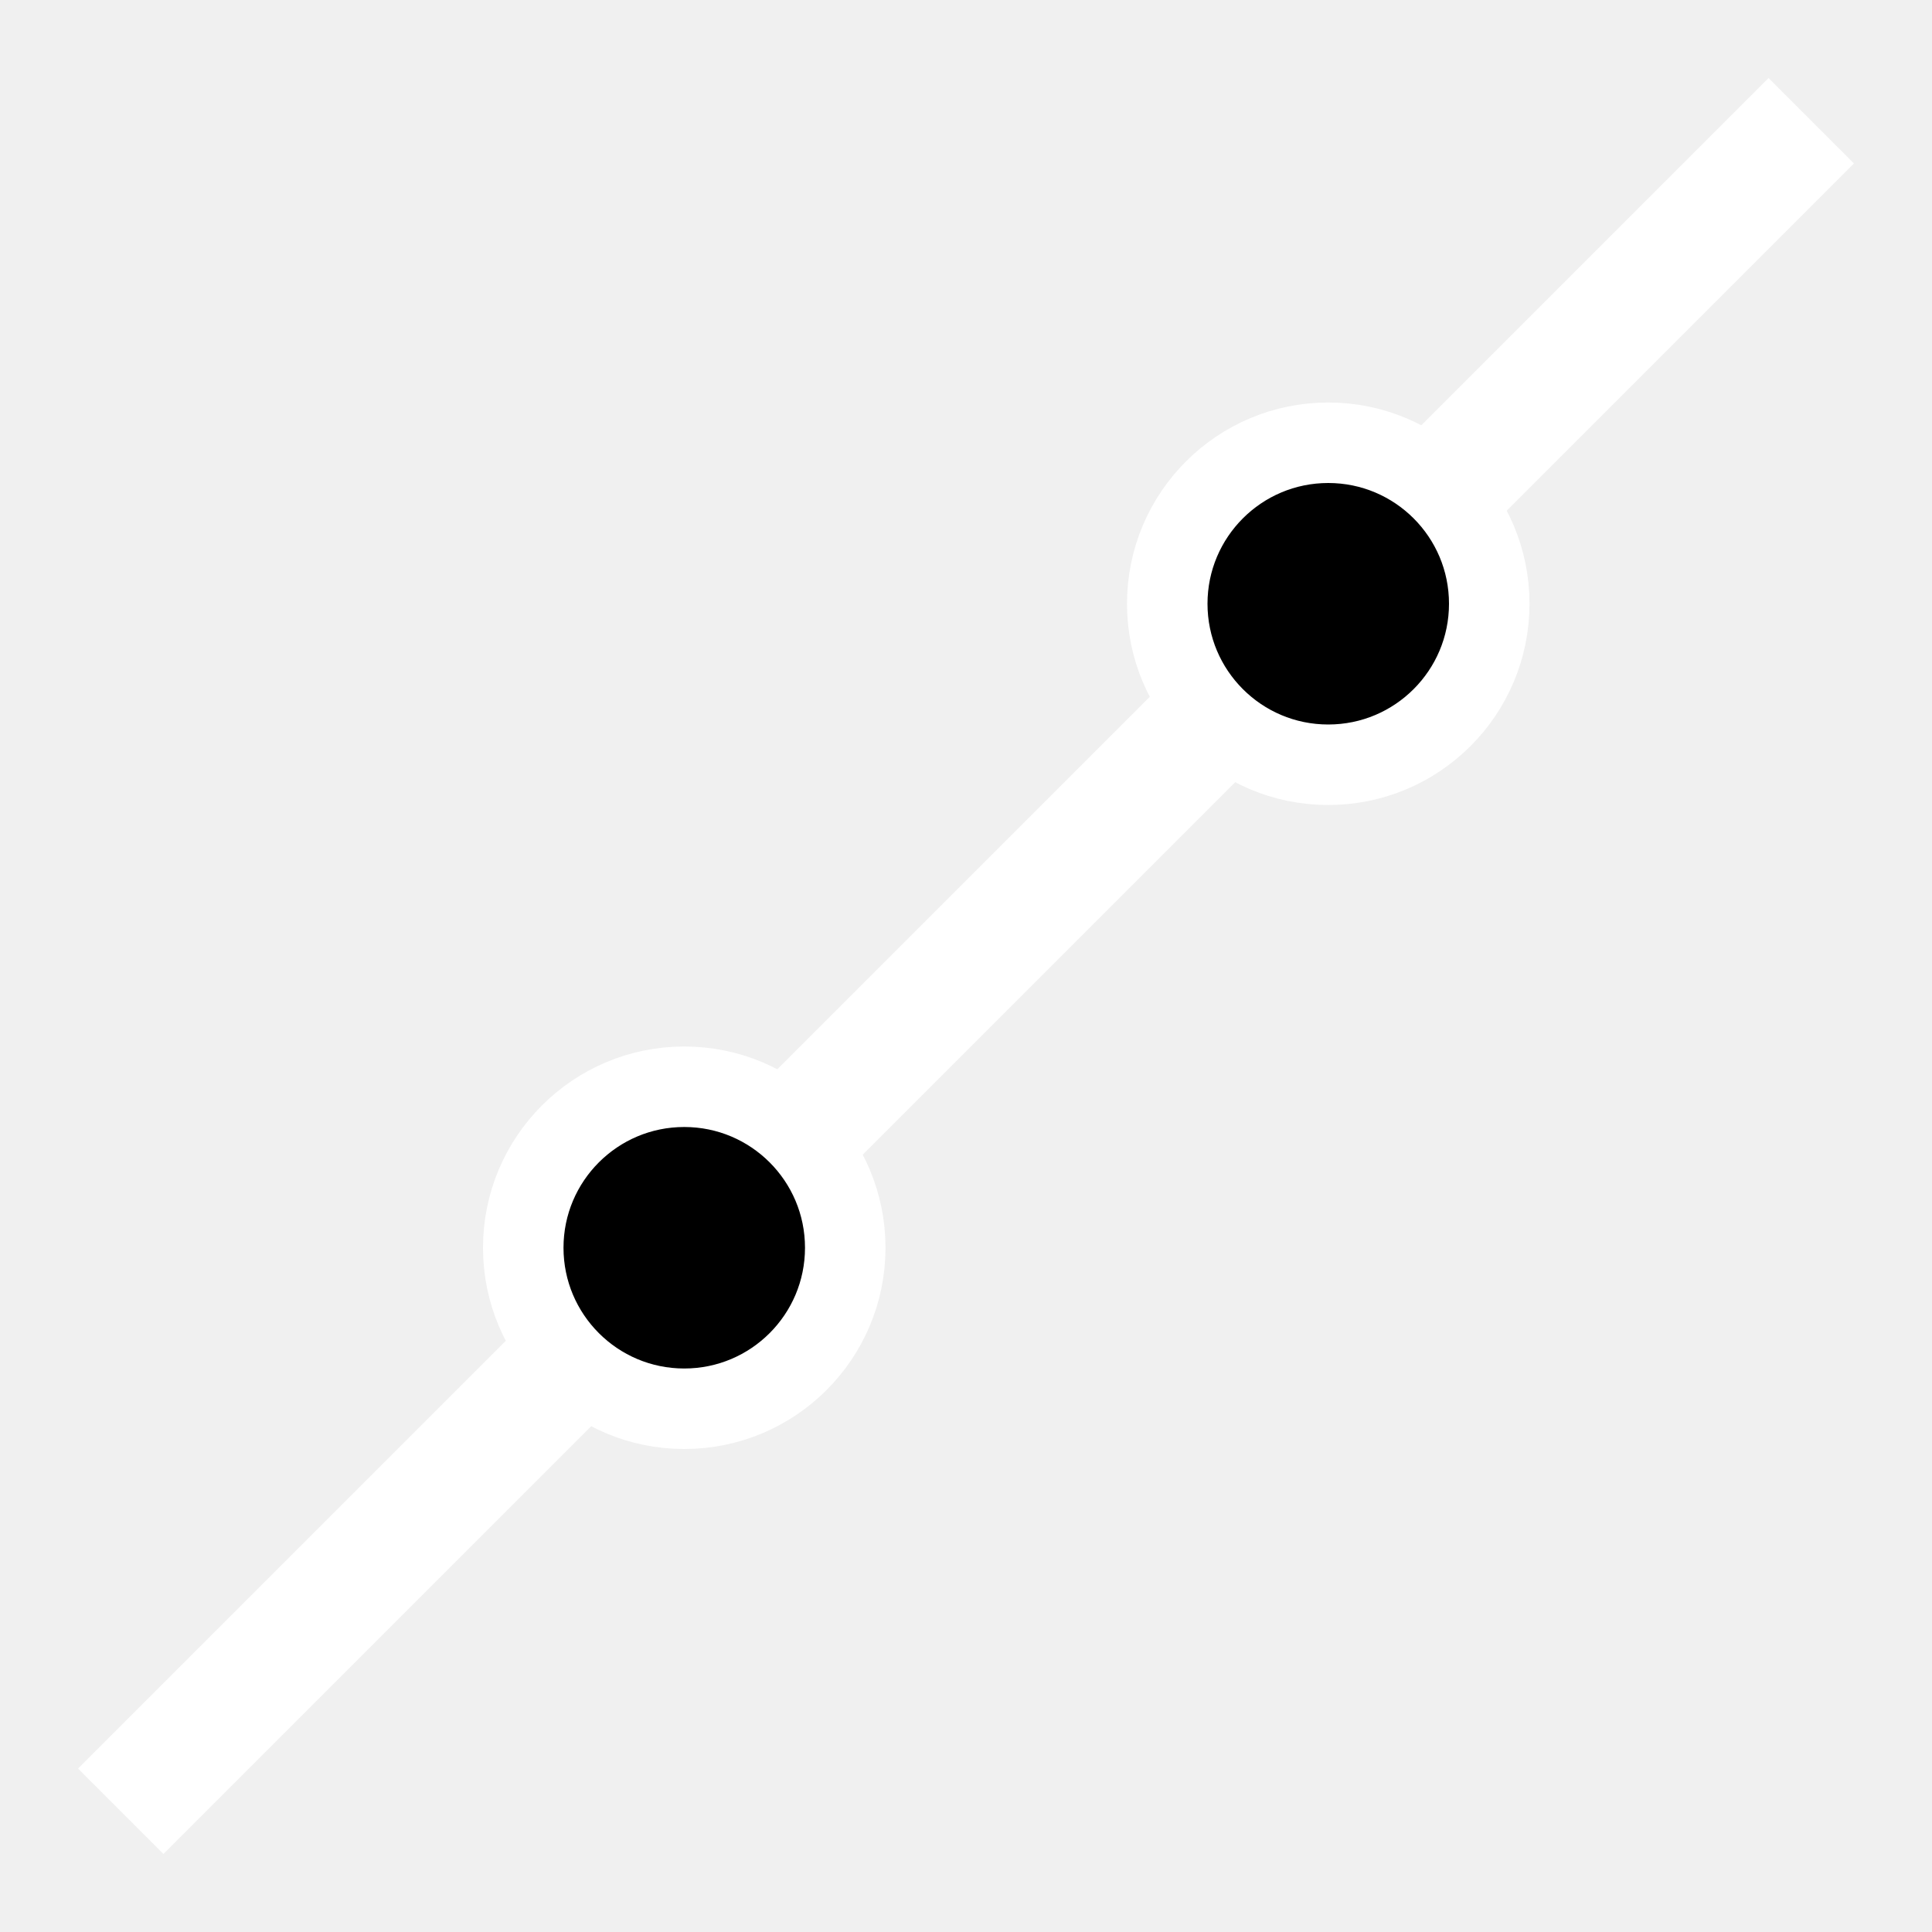
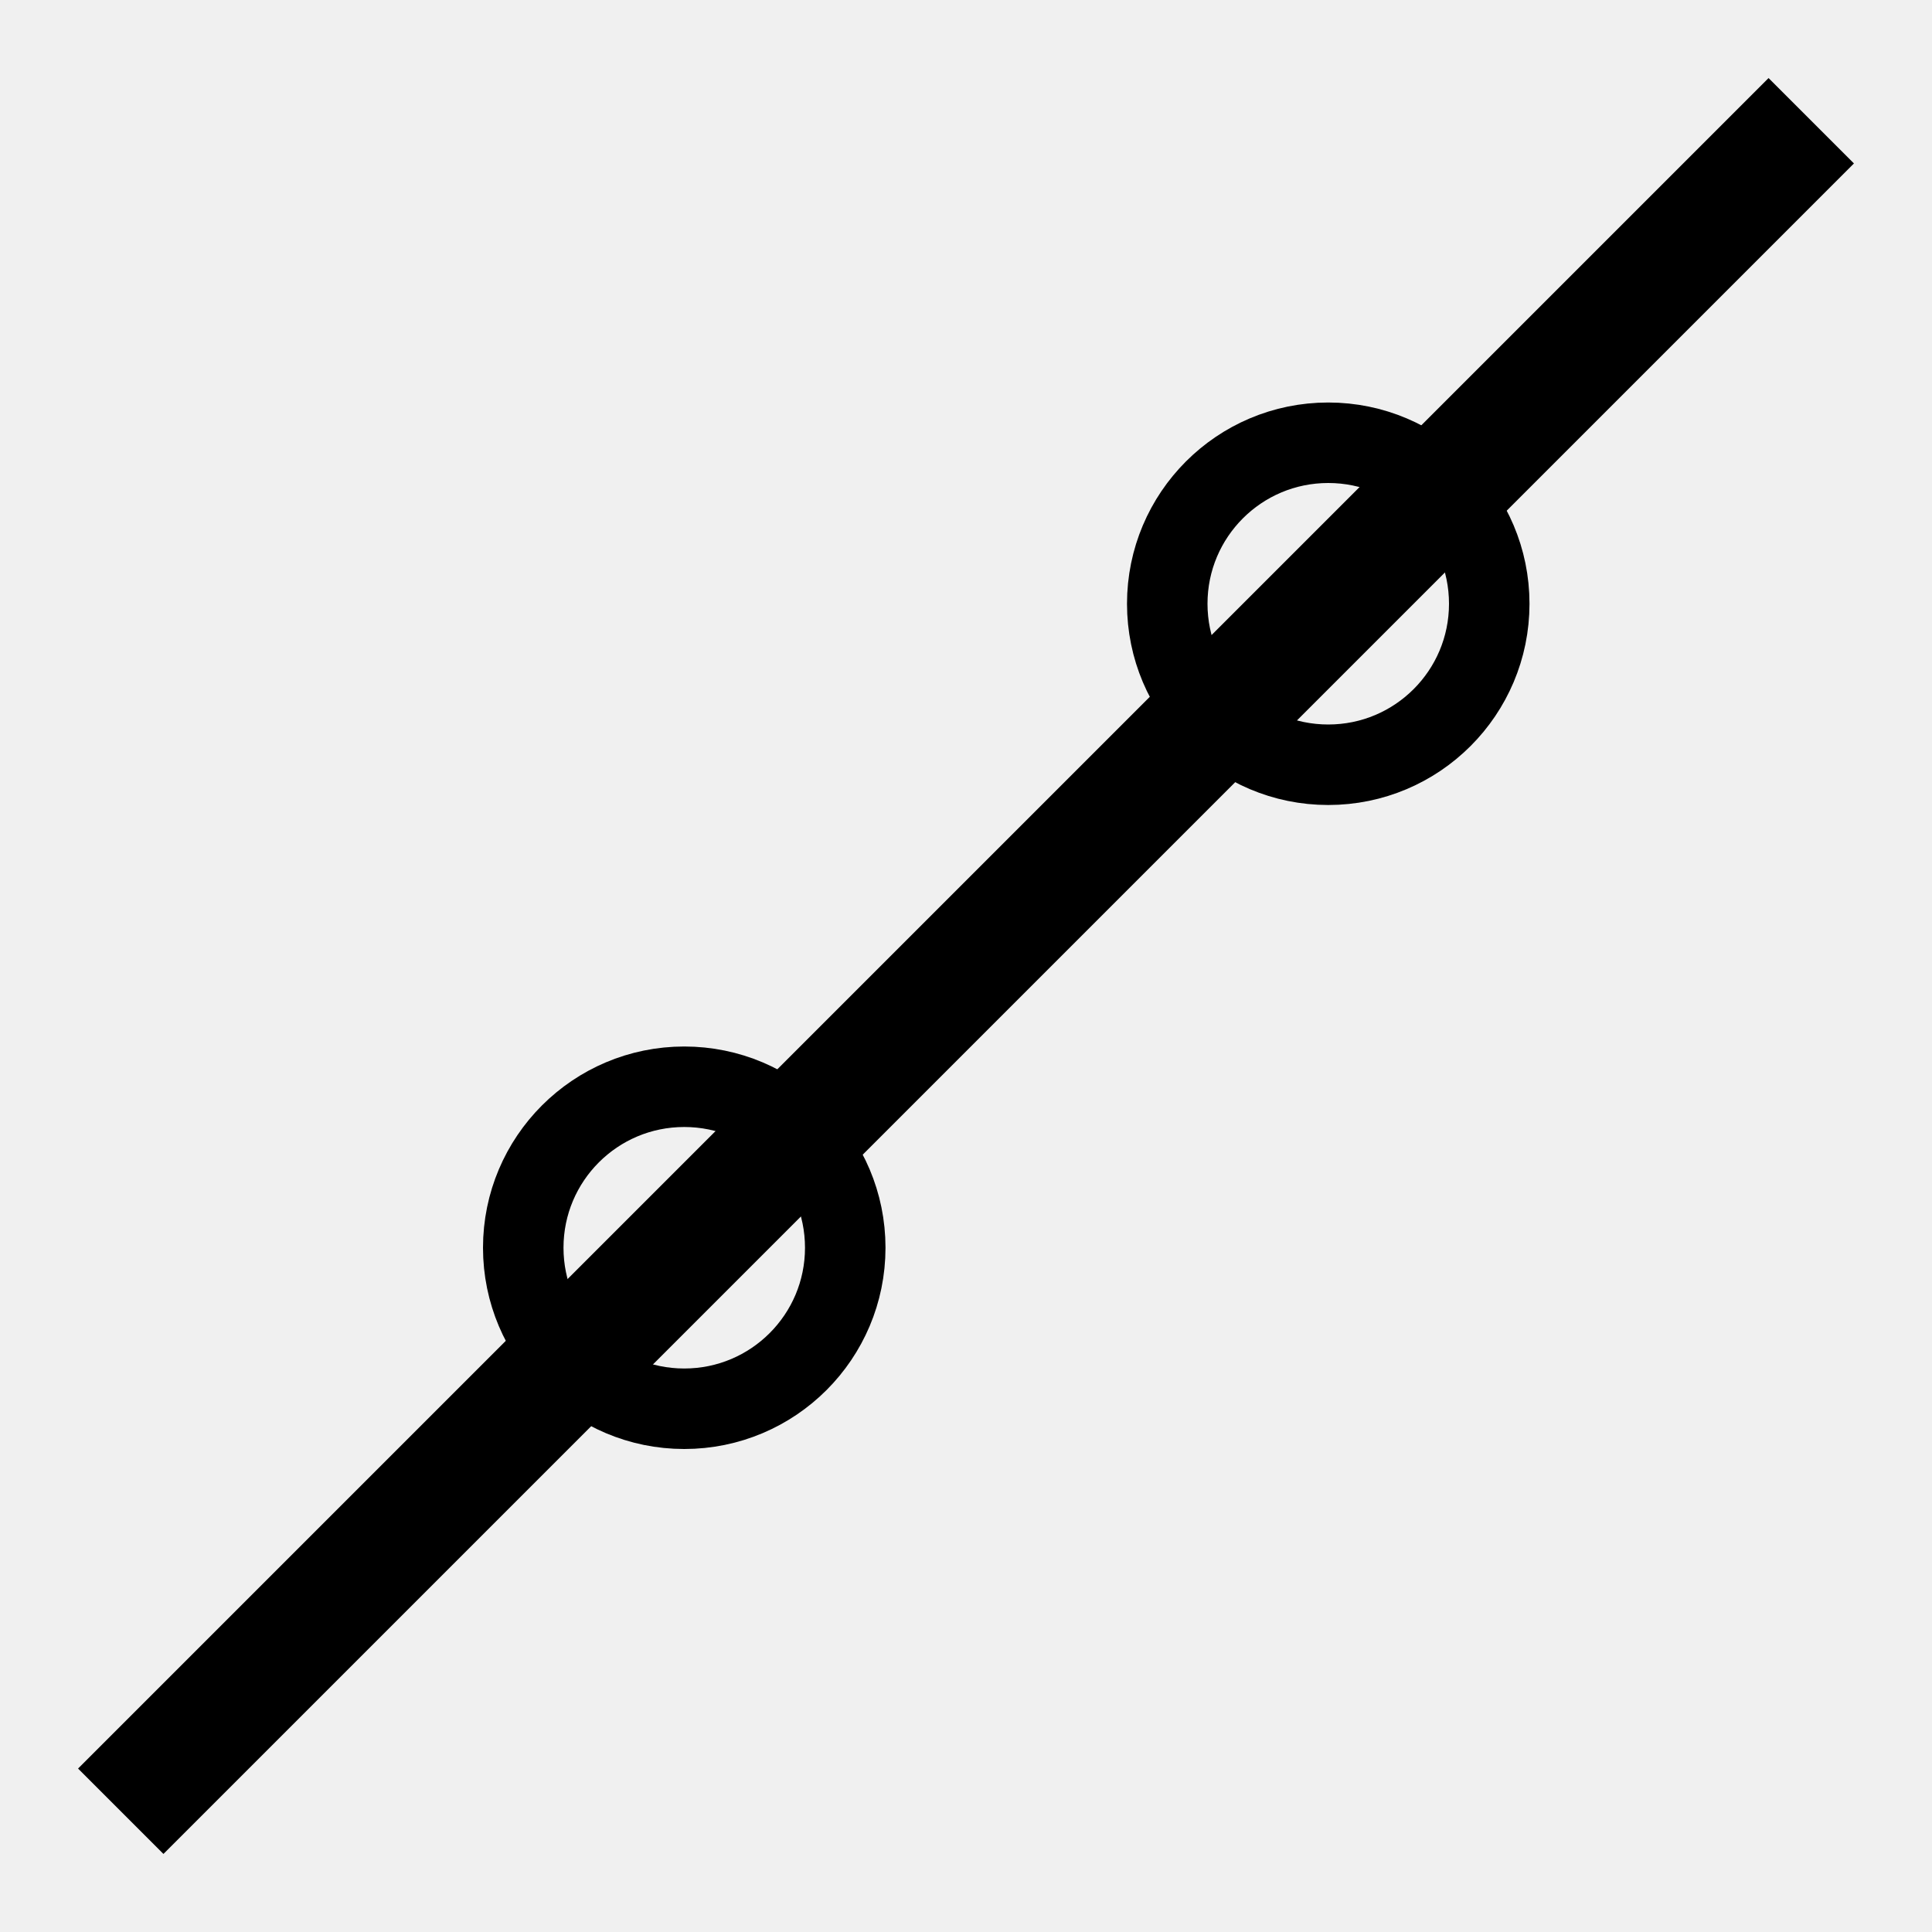
<svg xmlns="http://www.w3.org/2000/svg" width="24" height="24" viewBox="0 0 24 24" fill="none">
  <g clip-path="url(#clip0_17920_986)">
-     <path d="M1.5 22.5L22.5 1.5" stroke="white" stroke-width="1.5" />
-     <circle cx="16.5" cy="7.5" r="2" fill="black" stroke="white" />
-     <circle cx="8.5" cy="15.5" r="2" fill="black" stroke="white" />
+     <path d="M1.5 22.5L22.5 1.5" stroke="currentColor" stroke-width="1.5" />
+     <circle cx="16.5" cy="7.5" r="2" fill="transparent" stroke="currentColor" />
+     <circle cx="8.5" cy="15.5" r="2" fill="transparent" stroke="currentColor" />
  </g>
  <defs>
    <clipPath id="clip0_17920_986">
-       <rect width="24" height="24" fill="white" />
+       <rect width="24" height="24" fill="currentColor" />
    </clipPath>
  </defs>
</svg>
